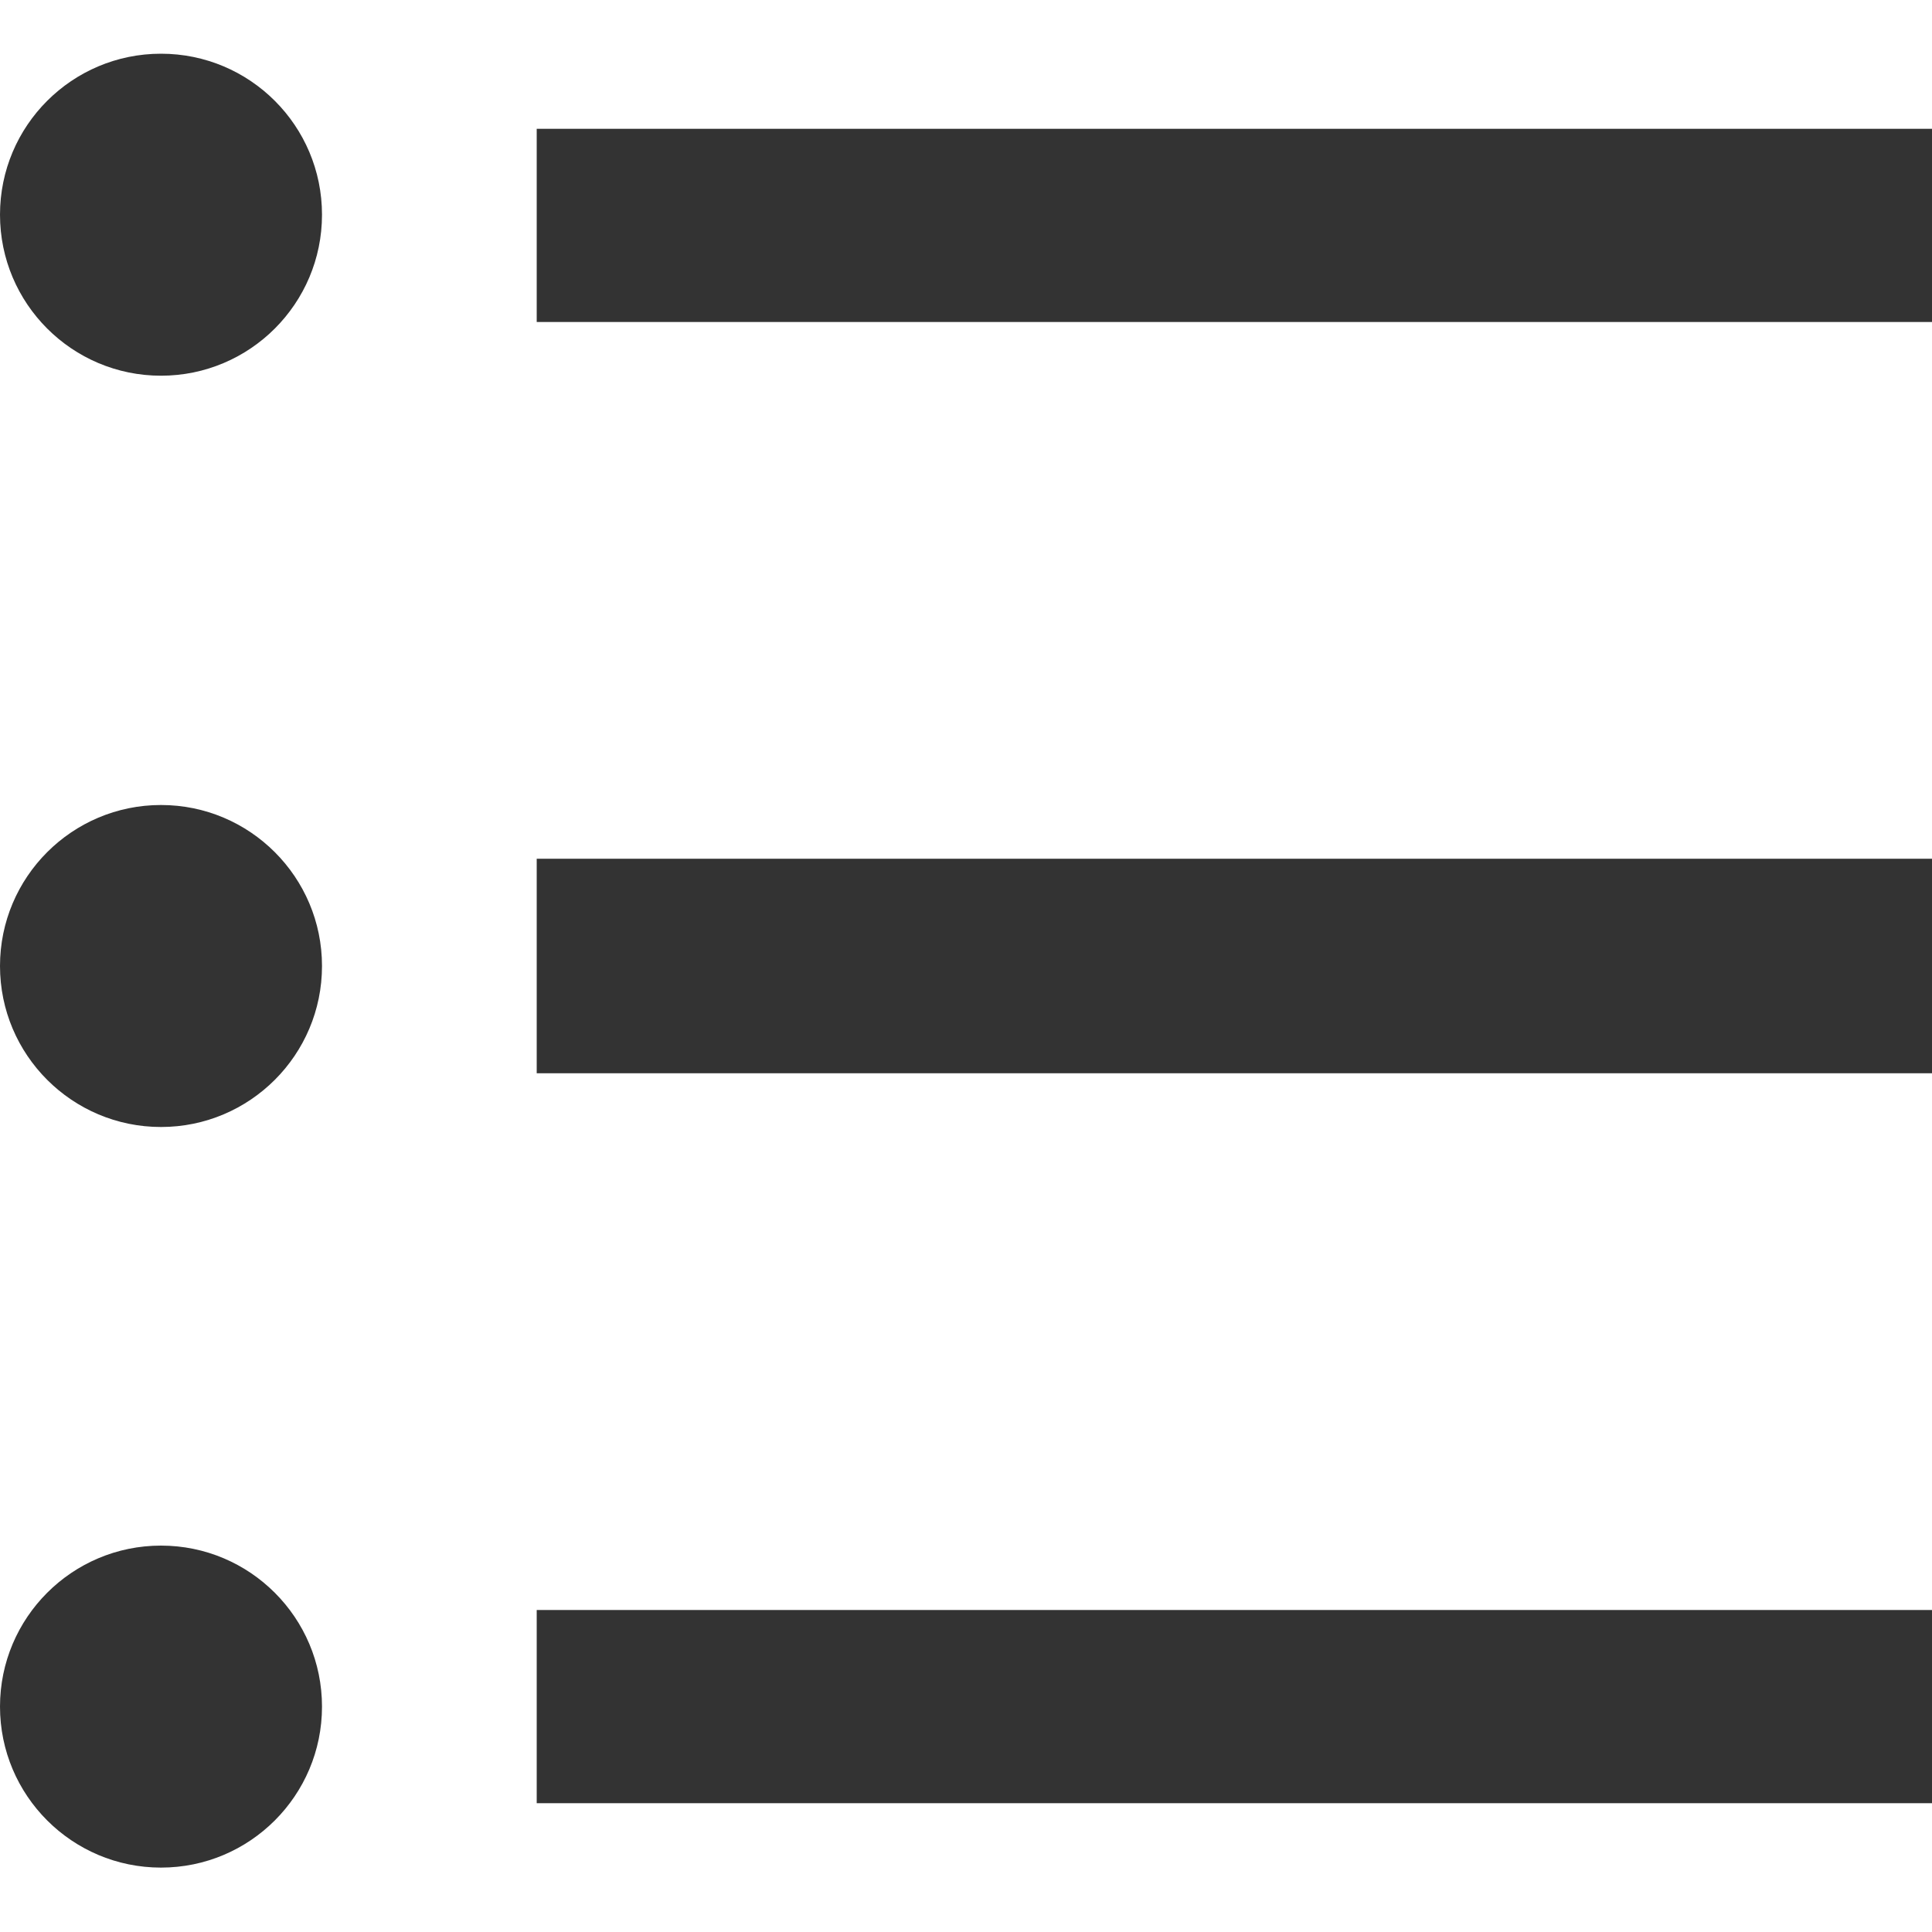
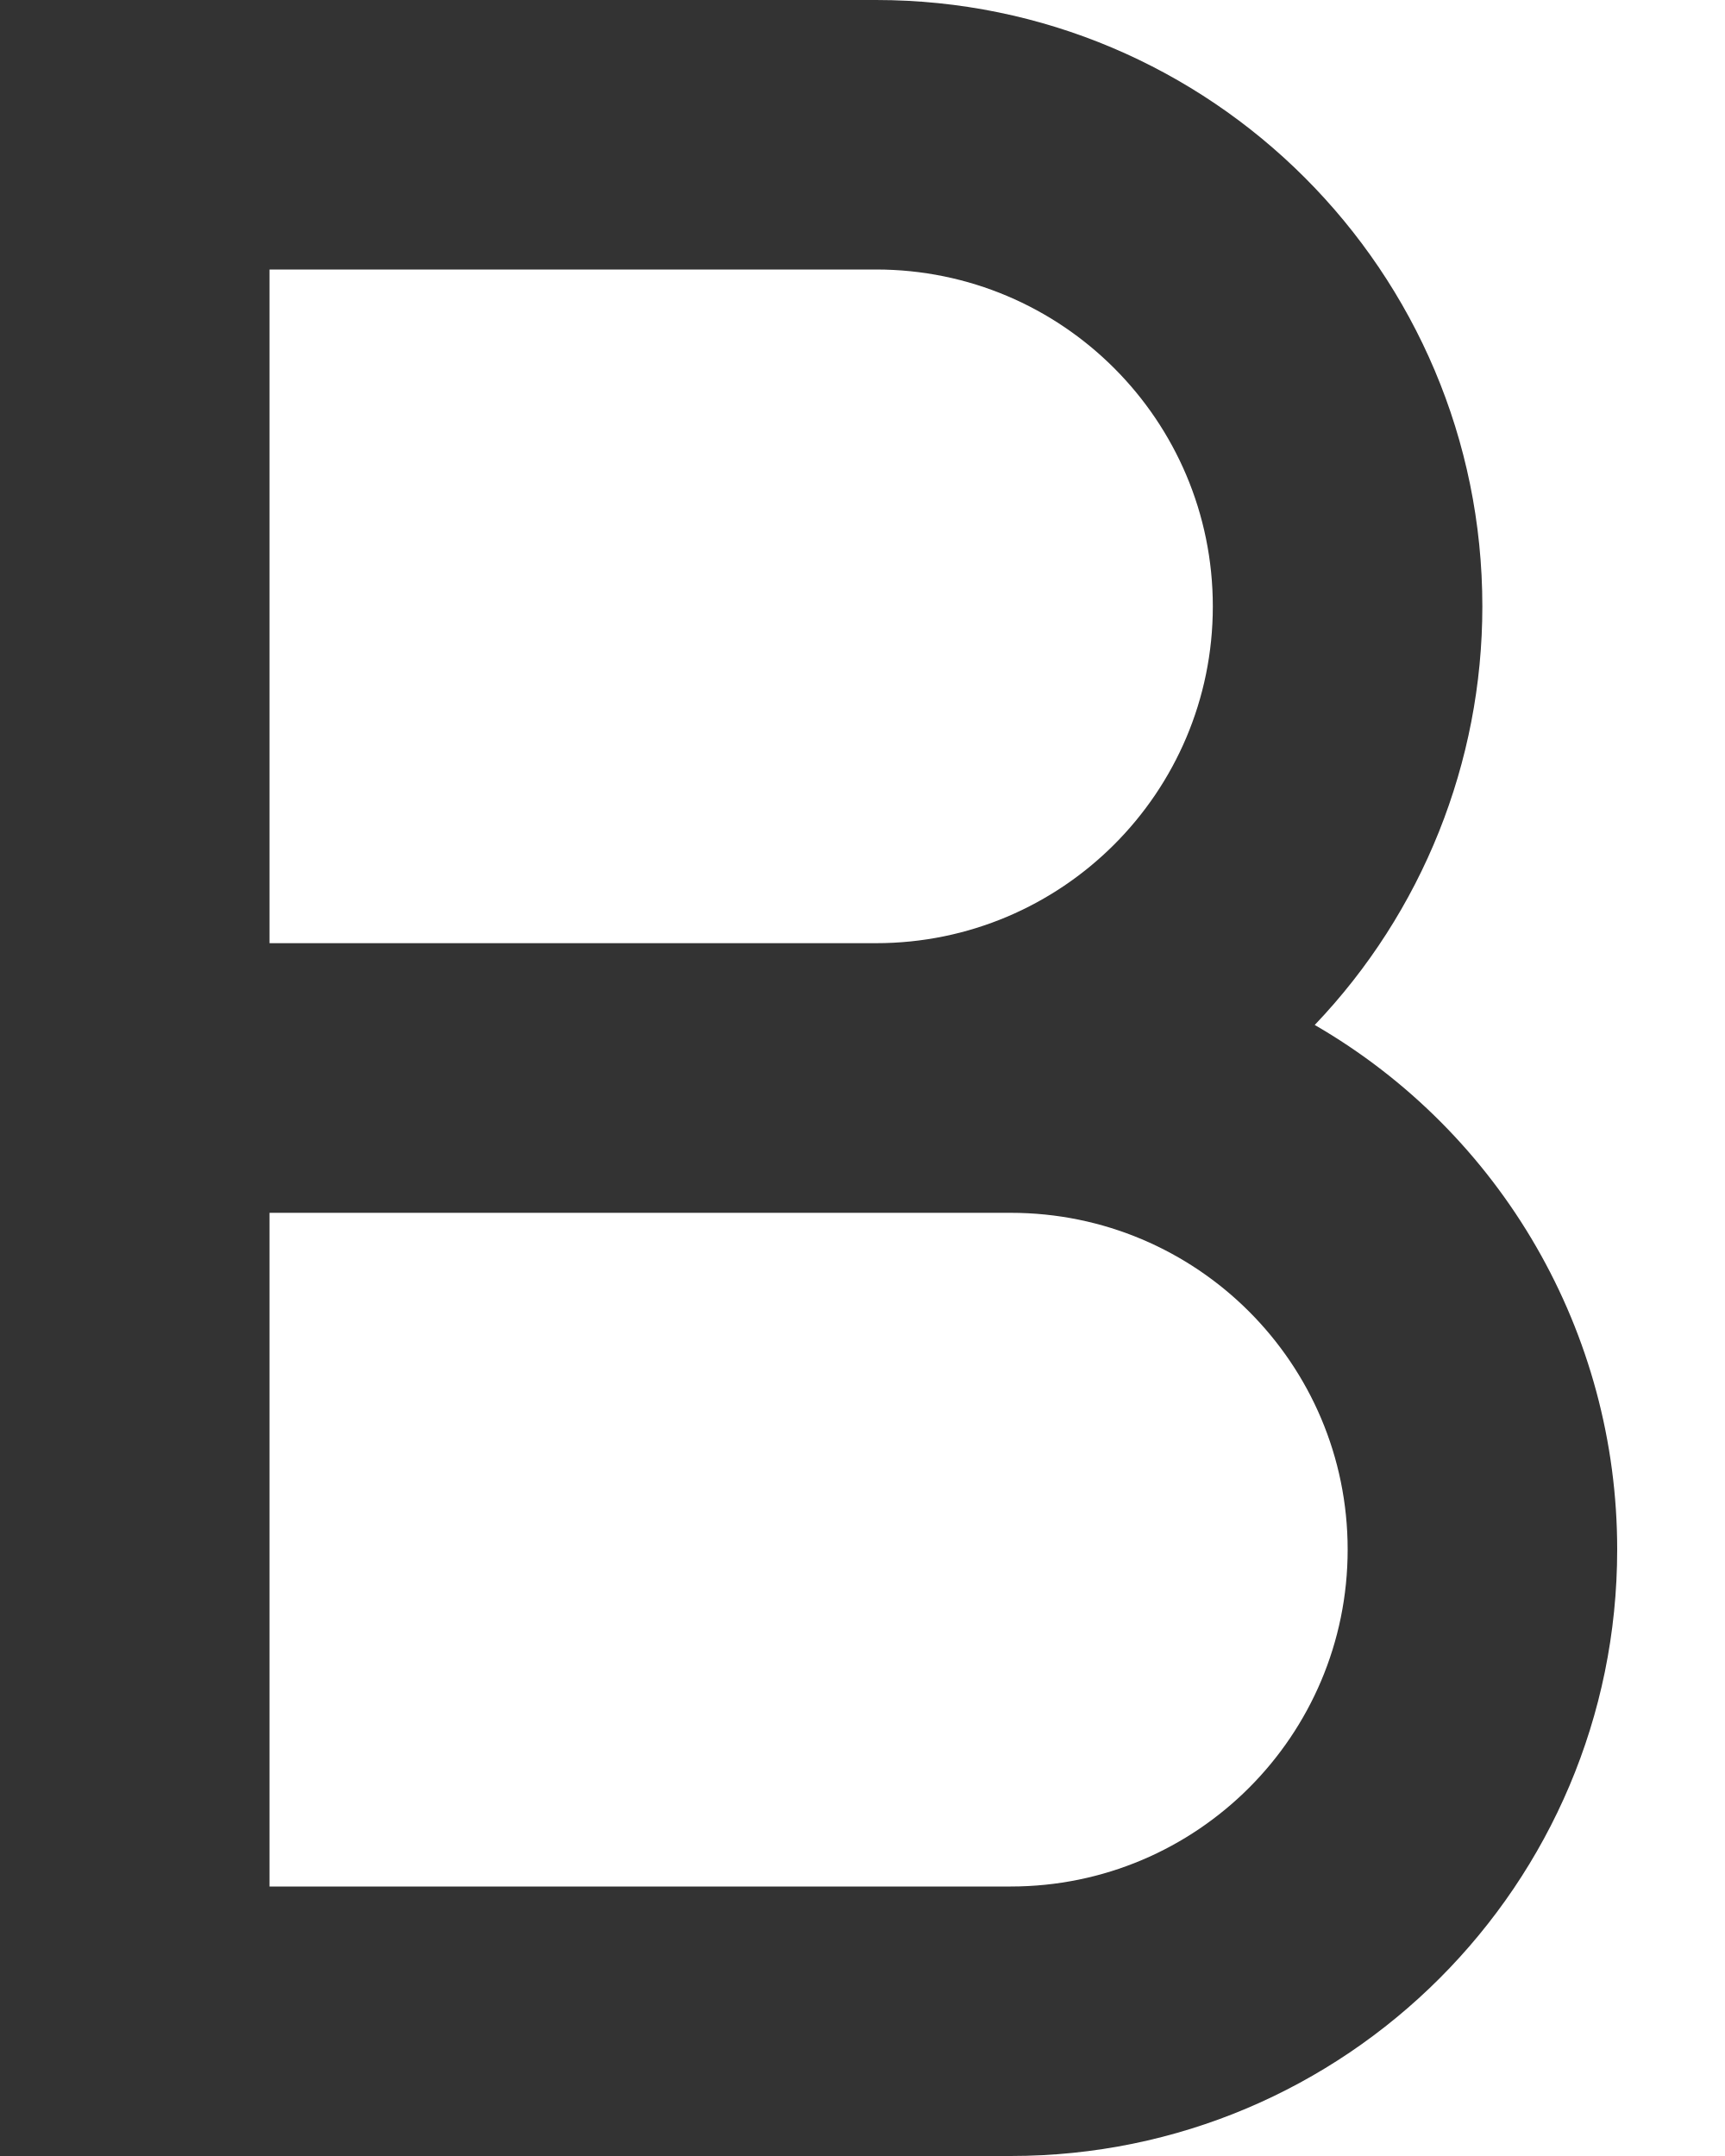
- <svg xmlns="http://www.w3.org/2000/svg" version="1.1" width="15px" height="15px">
-   <g transform="matrix(1 0 0 1 -427 -1772 )">
-     <path d="M 4.167 2.5  L 4.167 1  L 15 1  L 15 2.5  L 4.167 2.5  Z M 1.25 2.917  C 0.56 2.917  0 2.357  0 1.667  C 0 0.976  0.56 0.417  1.25 0.417  C 1.94 0.417  2.5 0.976  2.5 1.667  C 2.5 2.357  1.94 2.917  1.25 2.917  Z M 1.25 8.75  C 0.56 8.75  0 8.19  0 7.5  C 0 6.81  0.56 6.25  1.25 6.25  C 1.94 6.25  2.5 6.81  2.5 7.5  C 2.5 8.19  1.94 8.75  1.25 8.75  Z M 1.25 14.5  C 0.56 14.5  0 13.94  0 13.25  C 0 12.56  0.56 12  1.25 12  C 1.94 12  2.5 12.56  2.5 13.25  C 2.5 13.94  1.94 14.5  1.25 14.5  Z M 4.167 8.333  L 4.167 6.667  L 15 6.667  L 15 8.333  L 4.167 8.333  Z M 4.167 14  L 4.167 12.5  L 15 12.5  L 15 14  L 4.167 14  Z " fill-rule="nonzero" fill="#333333" stroke="none" transform="matrix(1 0 0 1 427 1772 )" />
+ <svg xmlns="http://www.w3.org/2000/svg" version="1.1" width="12px" height="15px">
+   <g transform="matrix(1 0 0 1 -99 -1772 )">
+     <path d="M 1.875 1.875  L 1.875 6.562  L 6.094 6.562  C 7.388 6.562  8.437 5.513  8.437 4.219  C 8.437 2.924  7.388 1.875  6.094 1.875  L 1.875 1.875  Z M 9.146 7.131  C 10.449 7.885  11.251 9.276  11.25 10.781  C 11.25 13.111  9.361 15  7.031 15  L 0 15  L 0 0  L 6.094 0  C 8.424 9.763020000264078E-05  10.312 1.889  10.312 4.219  C 10.312 5.303  9.895 6.346  9.146 7.131  Z M 7.031 8.438  L 1.875 8.438  L 1.875 13.125  L 7.031 13.125  C 8.326 13.125  9.375 12.076  9.375 10.781  C 9.375 9.487  8.326 8.438  7.031 8.438  Z " fill-rule="nonzero" fill="#333333" stroke="none" transform="matrix(1 0 0 1 99 1772 )" />
  </g>
</svg>
